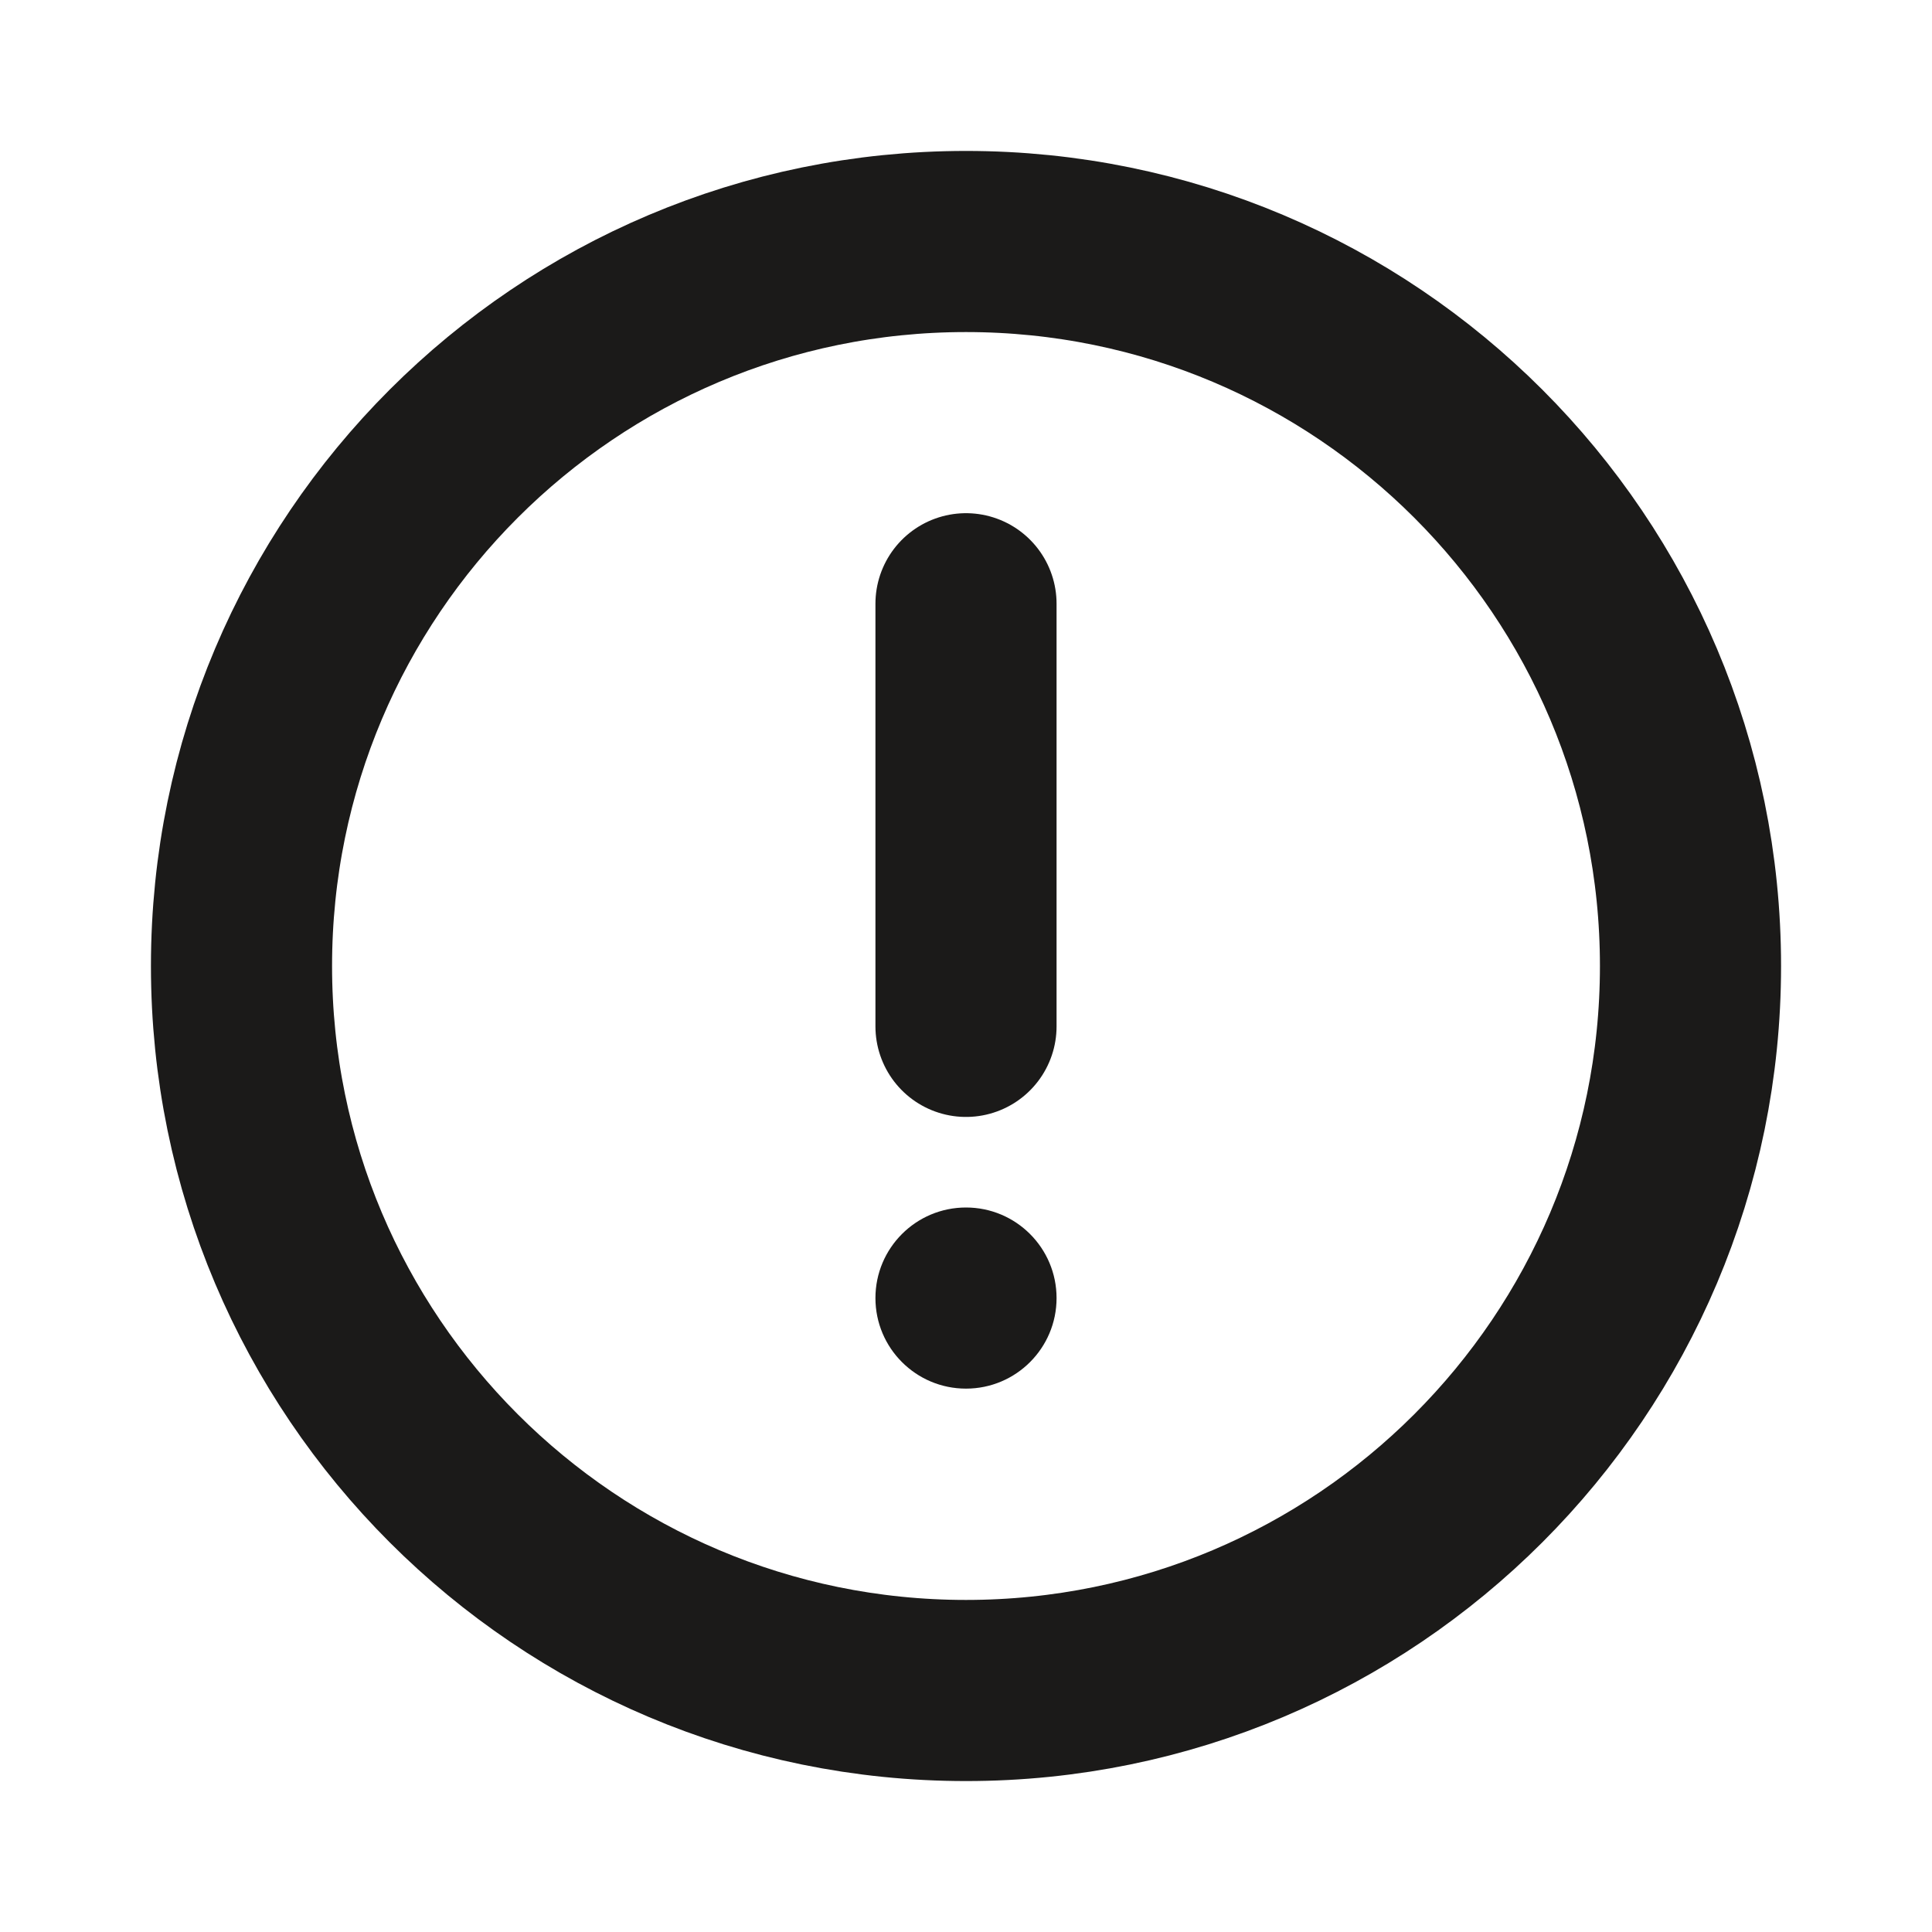
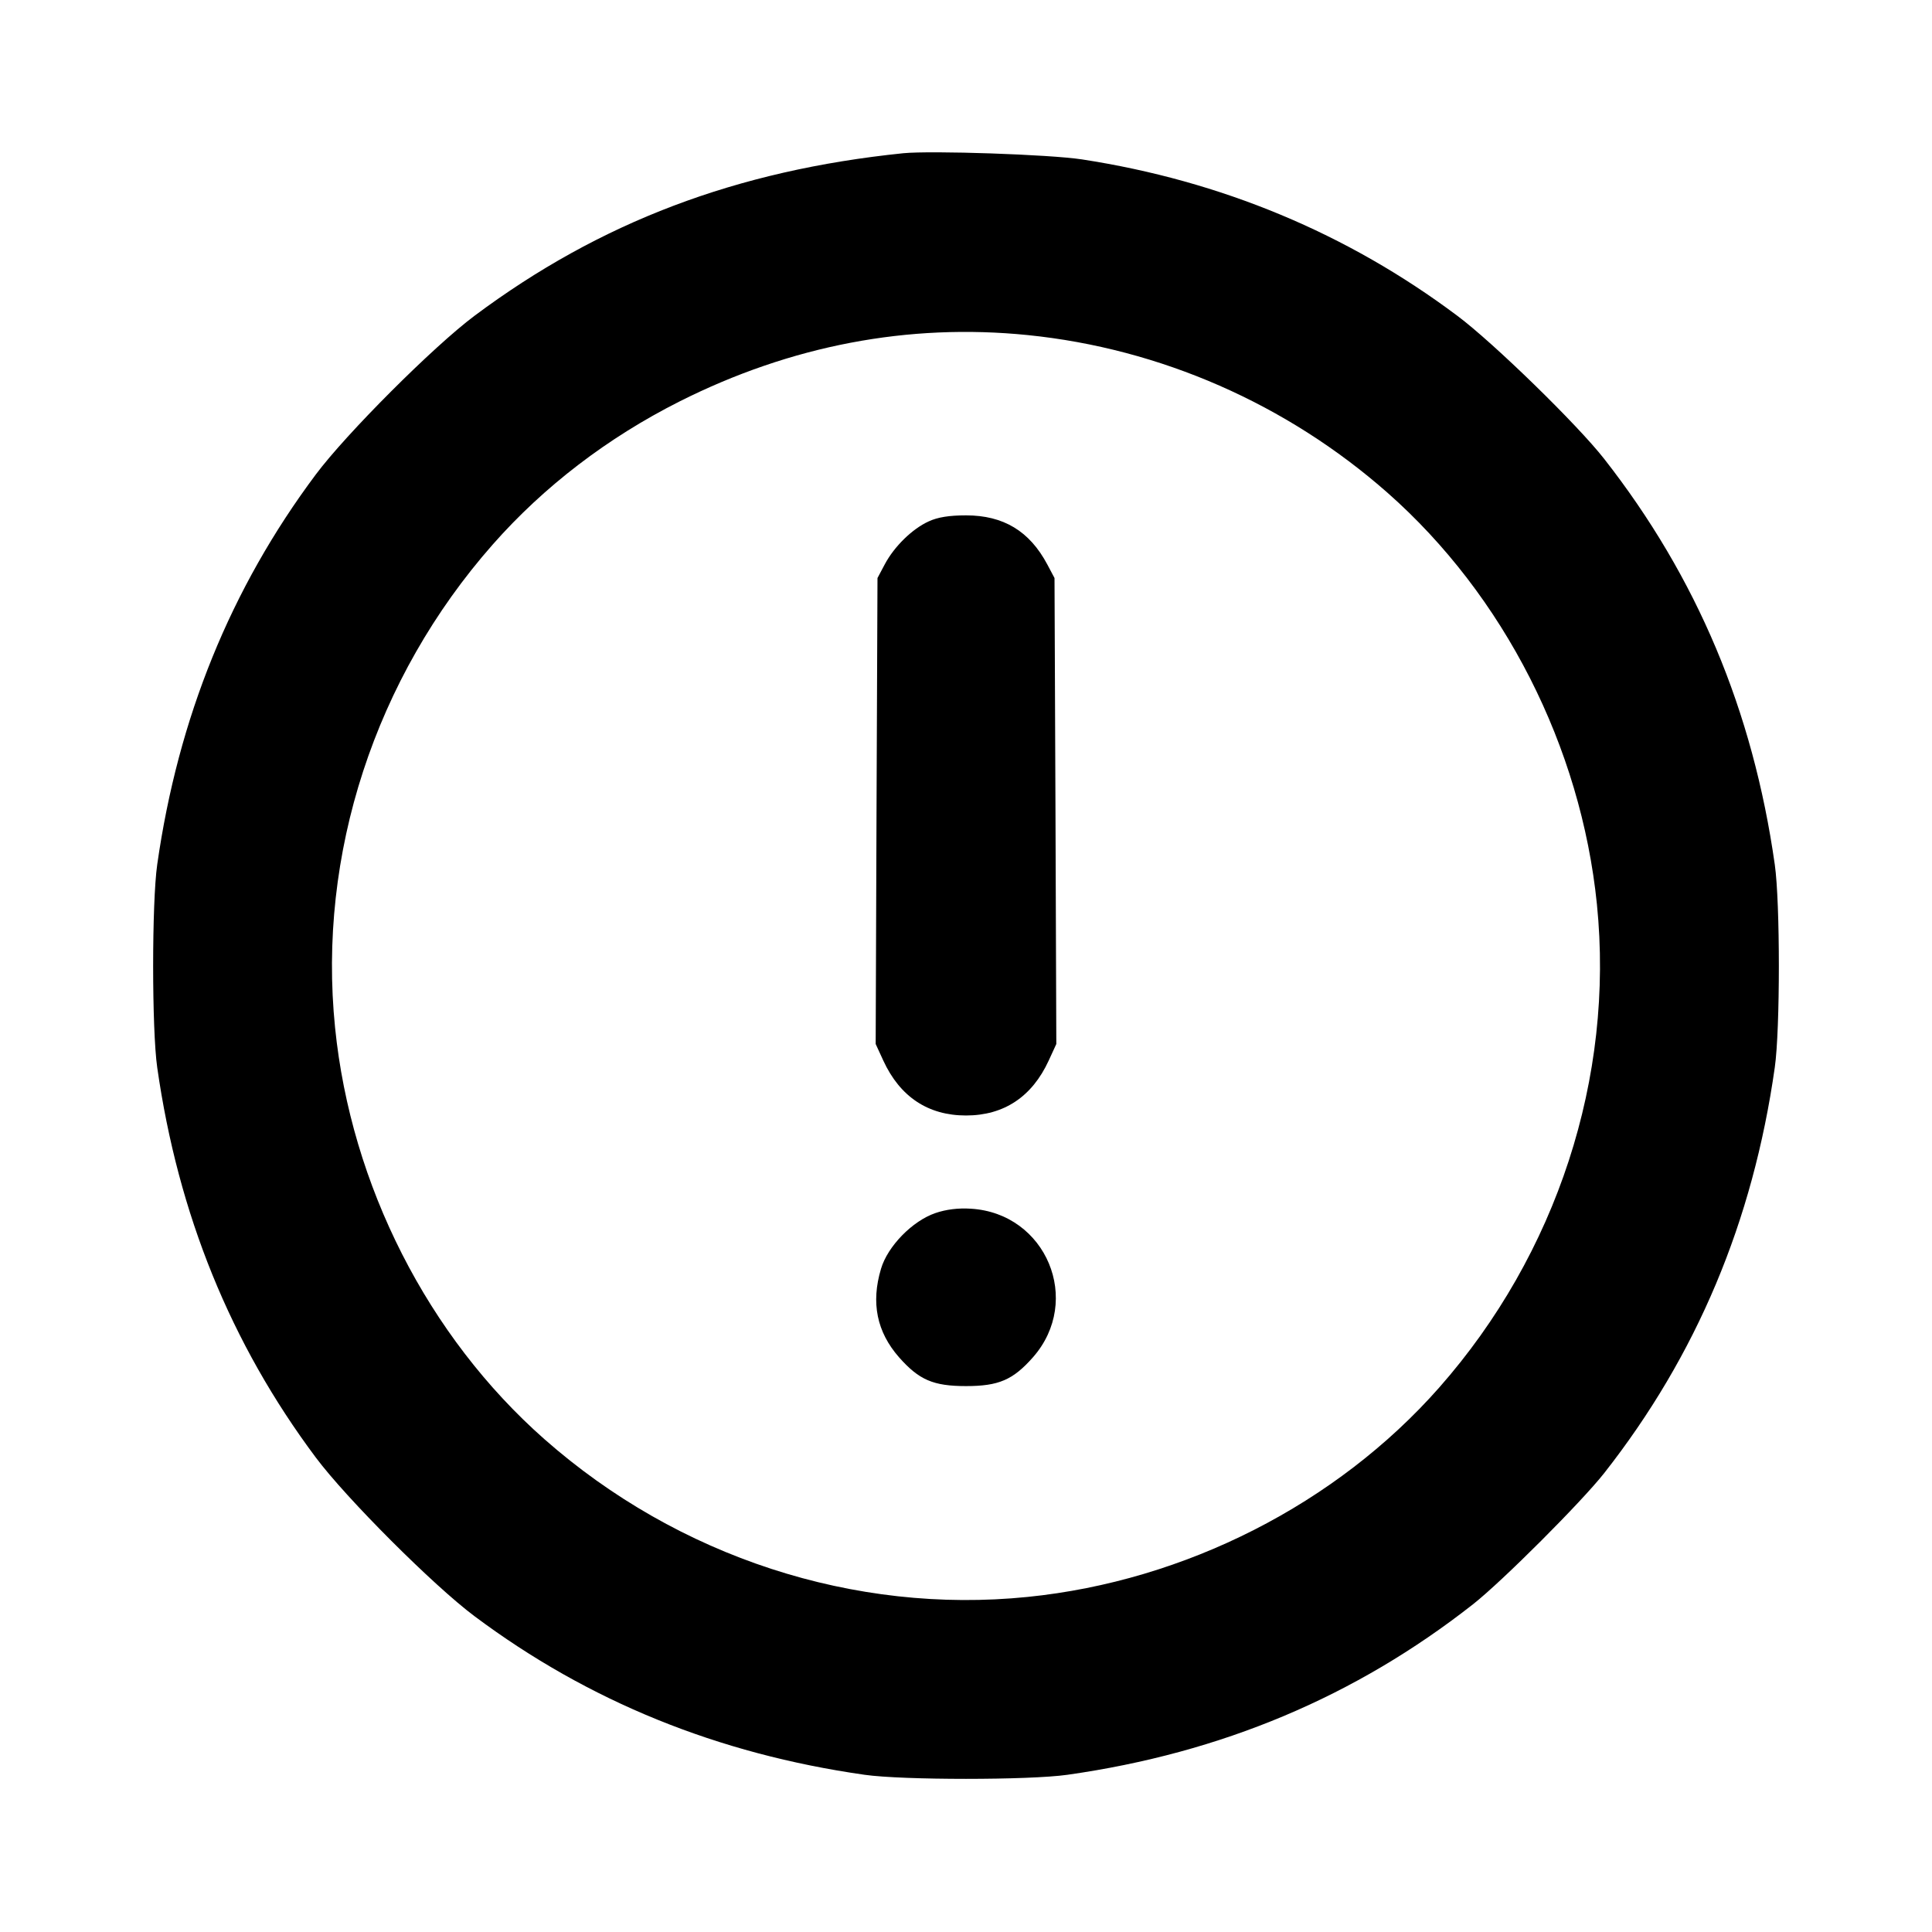
<svg xmlns="http://www.w3.org/2000/svg" xml:space="preserve" fill="none" viewBox="0 0 16 16">
-   <path stroke="#1B1A19" stroke-miterlimit="10" stroke-width="1.5" d="M8 14A6 6 0 1 0 8 2a6 6 0 0 0 0 12Z" />
-   <path stroke="#1B1A19" stroke-linecap="round" stroke-linejoin="round" stroke-width="1.5" d="M8 5v3.5" />
-   <path fill="#1B1A19" d="M8 11.5A.75.75 0 1 0 8 10a.75.75 0 0 0 0 1.5" />
+   <path d="M7.480 1.269 C 6.098 1.411,4.968 1.840,3.930 2.615 C 3.591 2.868,2.868 3.591,2.615 3.930 C 1.910 4.873,1.475 5.945,1.302 7.160 C 1.257 7.474,1.257 8.526,1.302 8.840 C 1.475 10.055,1.910 11.127,2.615 12.070 C 2.868 12.409,3.591 13.132,3.930 13.385 C 4.873 14.090,5.945 14.525,7.160 14.698 C 7.474 14.743,8.526 14.743,8.840 14.698 C 10.117 14.517,11.226 14.050,12.200 13.285 C 12.441 13.095,13.095 12.441,13.285 12.200 C 14.050 11.226,14.517 10.117,14.698 8.840 C 14.743 8.526,14.743 7.474,14.698 7.160 C 14.517 5.884,14.053 4.781,13.285 3.800 C 13.064 3.517,12.367 2.838,12.070 2.616 C 11.159 1.933,10.113 1.497,8.960 1.320 C 8.692 1.279,7.713 1.246,7.480 1.269 M8.511 2.775 C 9.608 2.886,10.656 3.345,11.491 4.081 C 12.455 4.931,13.093 6.185,13.225 7.489 C 13.370 8.923,12.893 10.386,11.919 11.491 C 11.069 12.455,9.815 13.093,8.511 13.225 C 7.076 13.371,5.615 12.894,4.509 11.919 C 3.544 11.068,2.907 9.816,2.775 8.511 C 2.629 7.076,3.106 5.615,4.081 4.509 C 4.505 4.028,5.032 3.625,5.627 3.325 C 6.549 2.861,7.523 2.675,8.511 2.775 M7.691 4.318 C 7.556 4.379,7.406 4.525,7.327 4.674 L 7.267 4.787 7.259 6.716 L 7.252 8.646 7.315 8.783 C 7.453 9.083,7.686 9.238,8.000 9.238 C 8.314 9.238,8.547 9.083,8.685 8.783 L 8.748 8.646 8.741 6.716 L 8.733 4.787 8.673 4.674 C 8.526 4.398,8.310 4.268,8.000 4.268 C 7.862 4.268,7.766 4.283,7.691 4.318 M7.747 10.046 C 7.556 10.111,7.351 10.321,7.296 10.508 C 7.212 10.789,7.261 11.030,7.445 11.240 C 7.611 11.428,7.729 11.479,8.000 11.479 C 8.271 11.479,8.389 11.428,8.555 11.240 C 8.967 10.771,8.665 10.048,8.041 10.010 C 7.936 10.003,7.834 10.016,7.747 10.046 " stroke="none" fill-rule="evenodd" fill="black" />
</svg>
